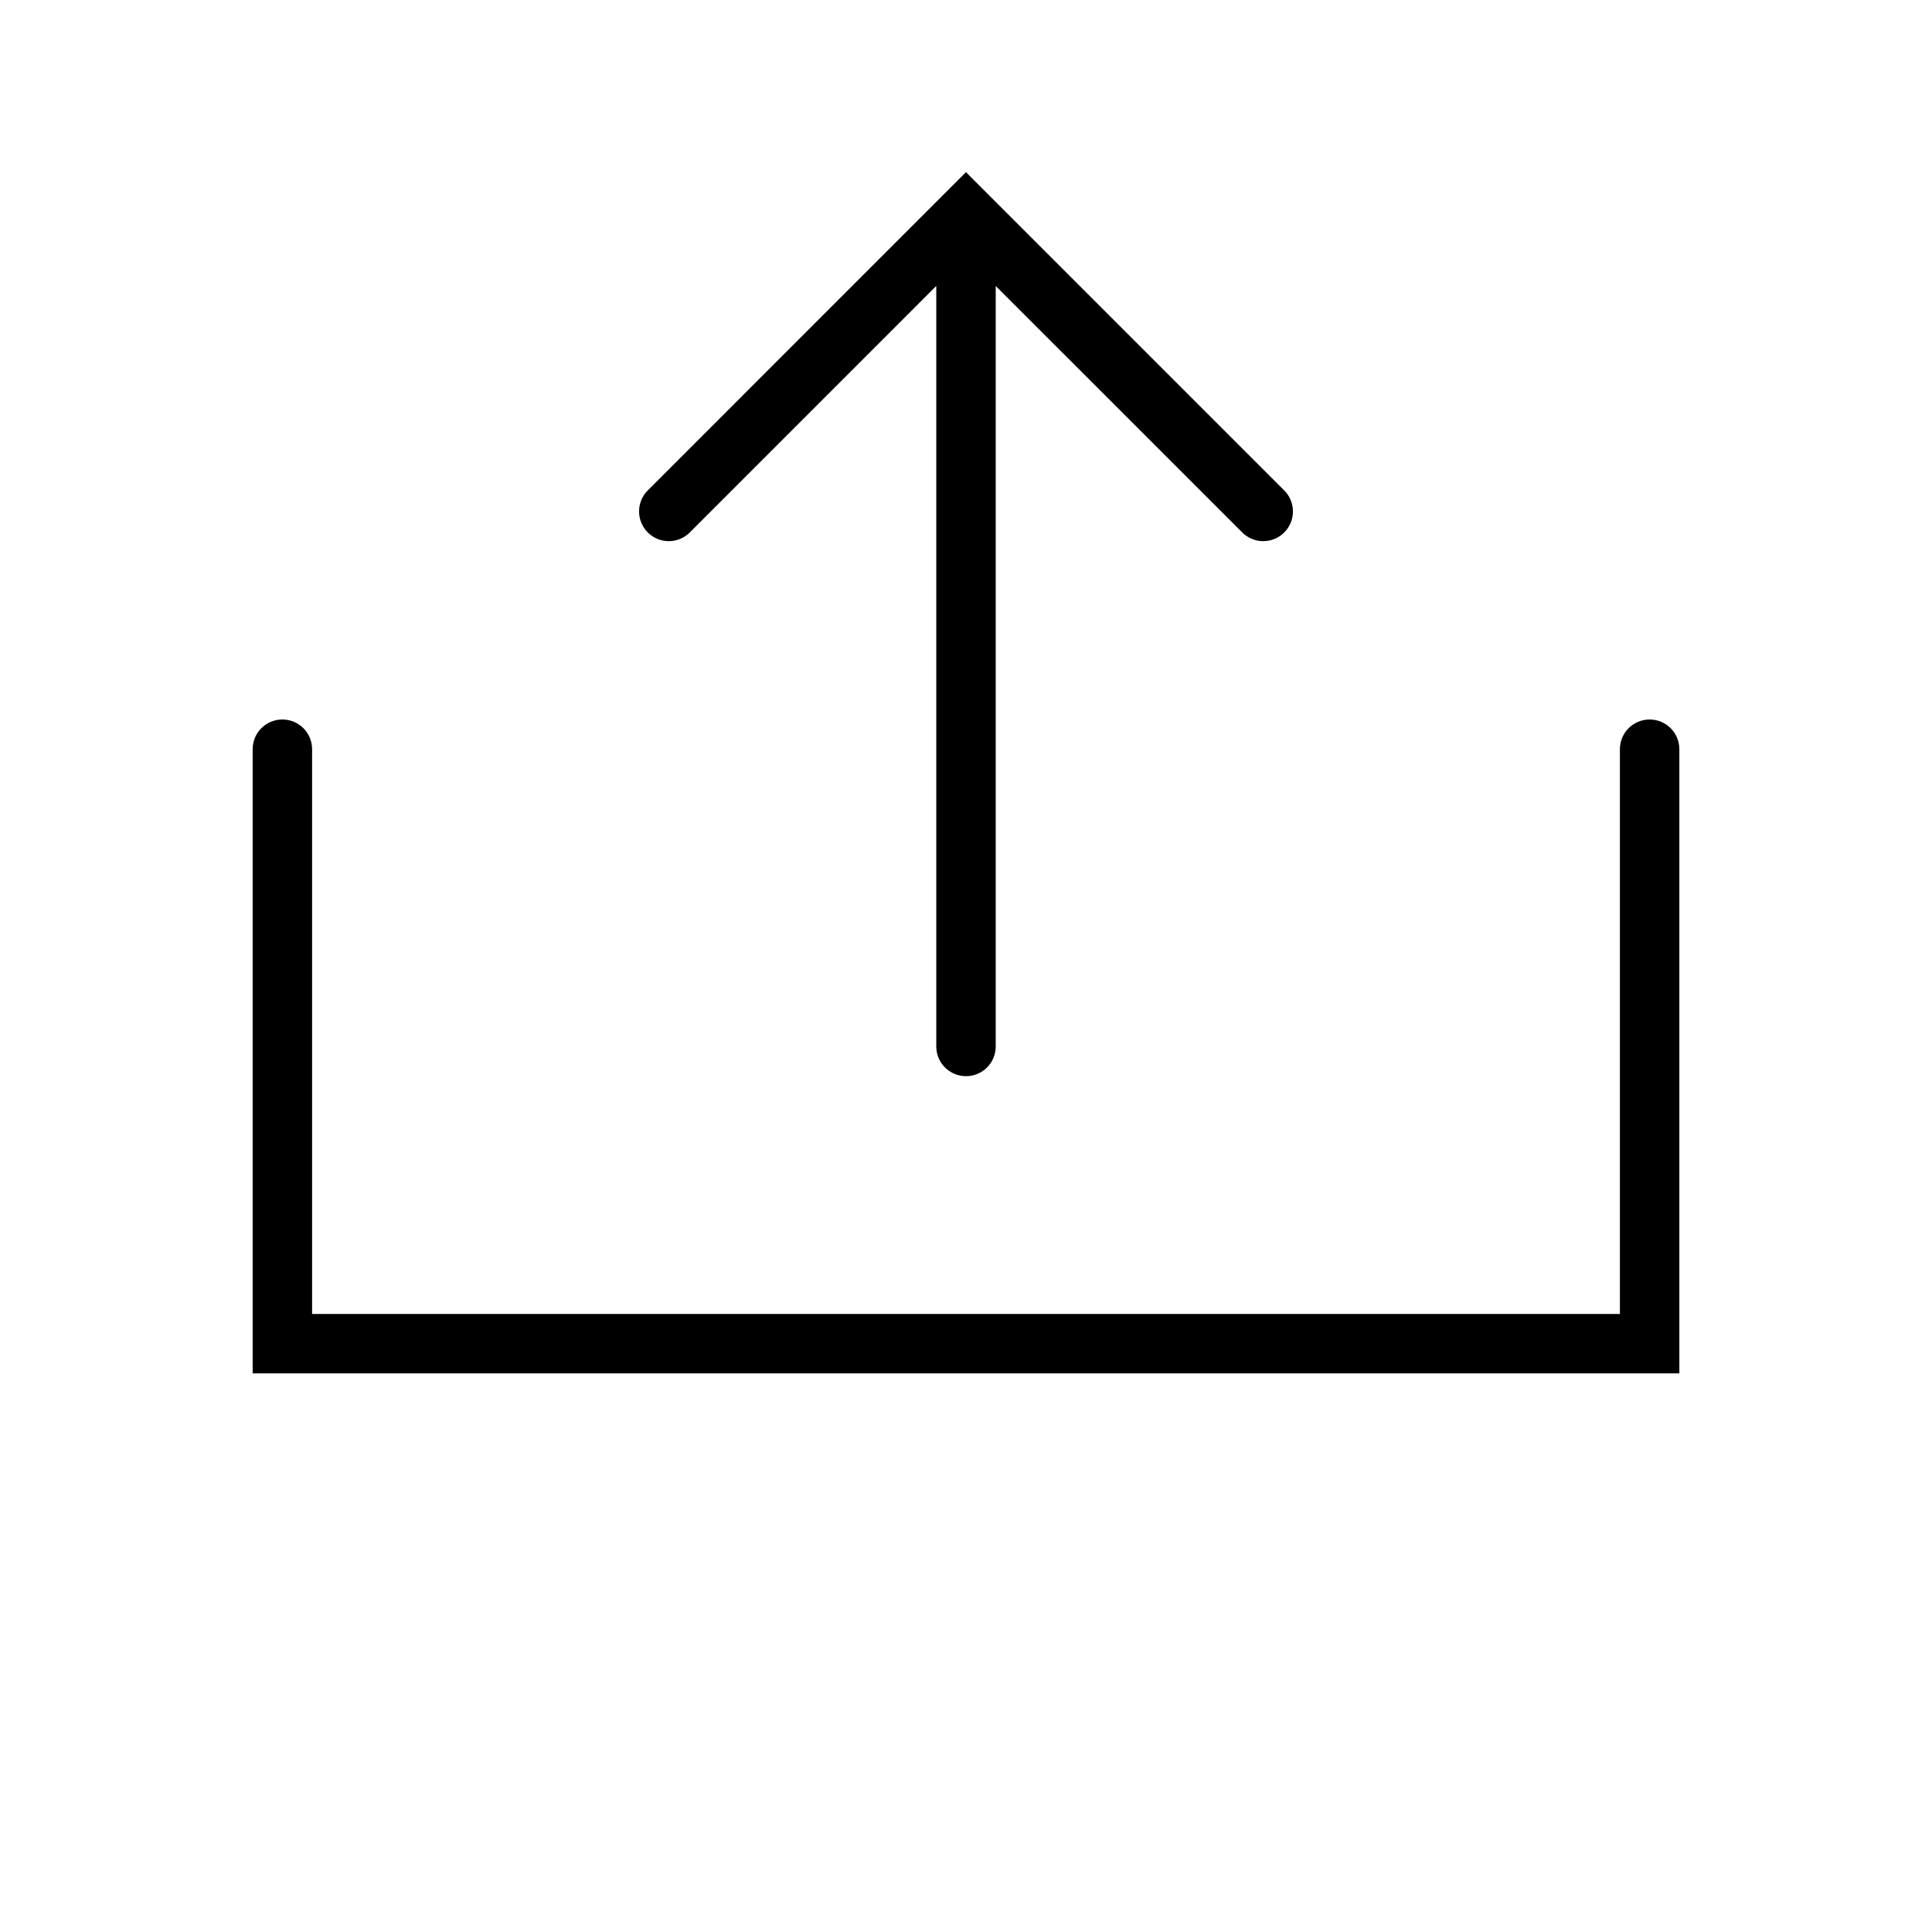
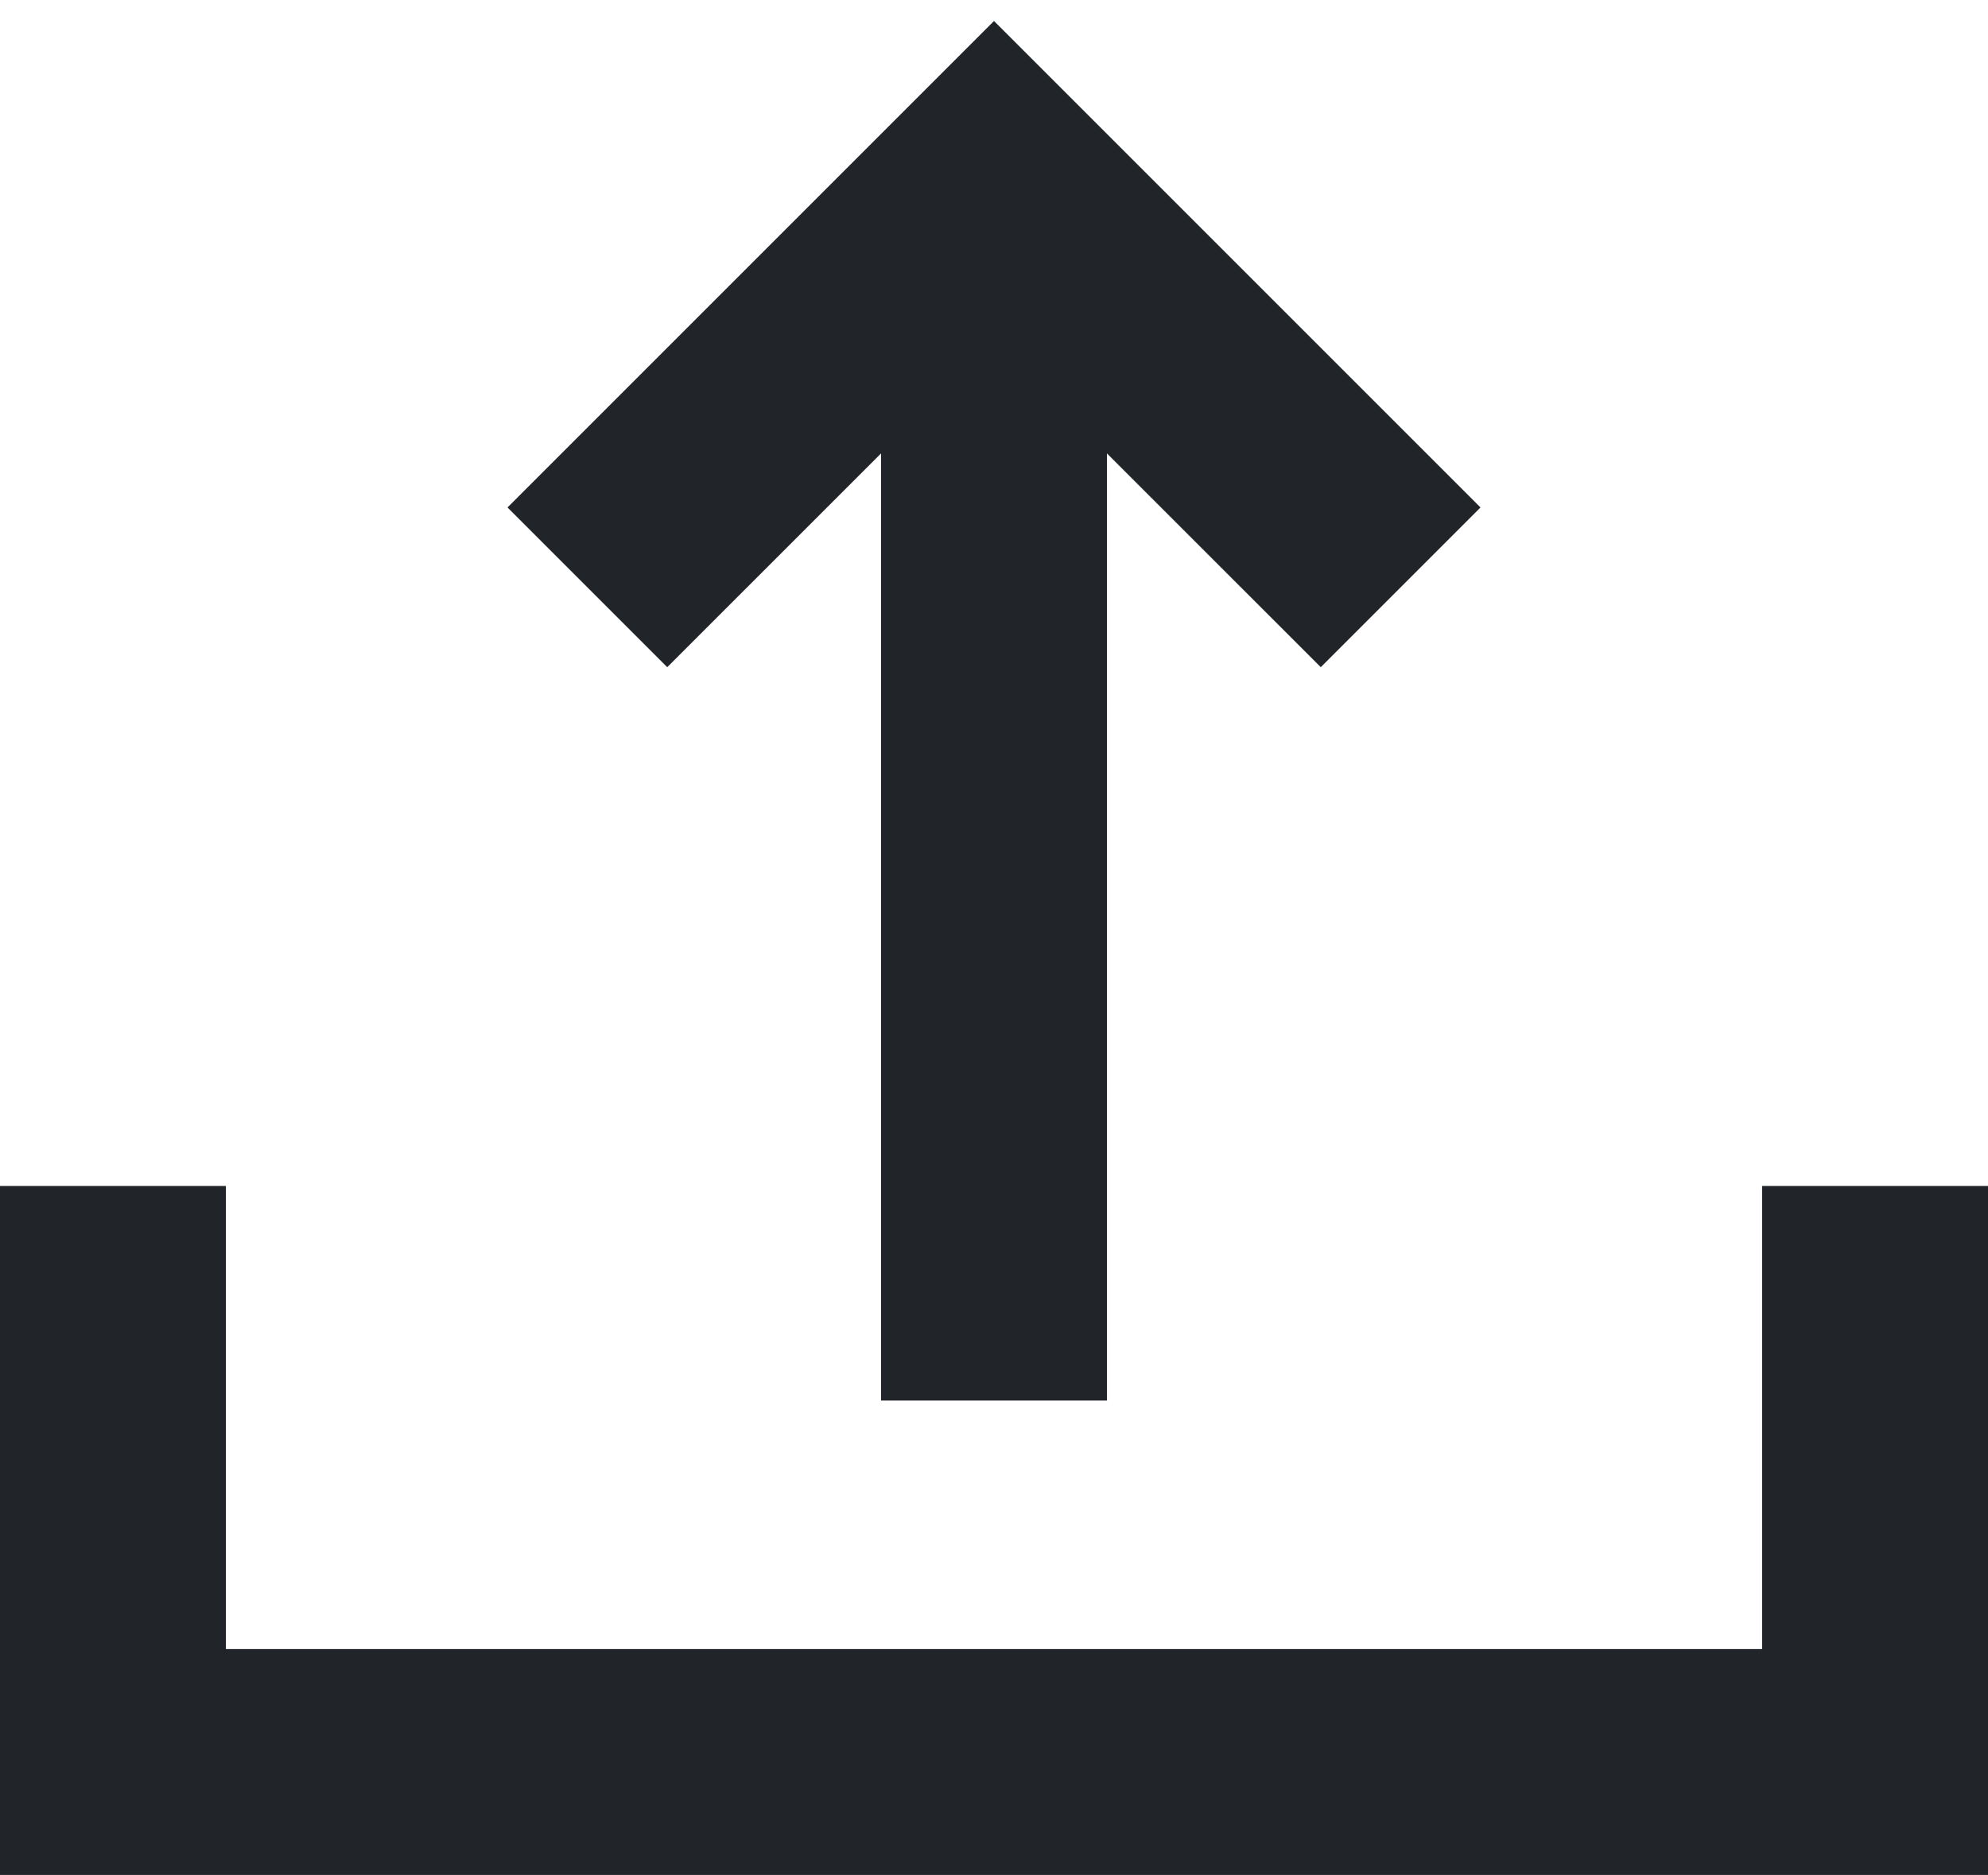
- <svg xmlns="http://www.w3.org/2000/svg" xmlns:xlink="http://www.w3.org/1999/xlink" width="700pt" height="700pt" version="1.1" viewBox="0 0 700 700">
-   <g>
-     <path d="m597.69 260.69c-5.949 0-10.77 4.816-10.77 10.77v204.62l-473.84-0.004v-204.62c0-5.953-4.82-10.77-10.77-10.77-5.949 0-10.77 4.816-10.77 10.77v226.15h516.92v-226.15c0-5.949-4.82-10.766-10.77-10.766z" />
-     <path d="m249.92 192.92 89.309-89.32v275.55c0 5.953 4.82 10.77 10.77 10.77s10.77-4.816 10.77-10.77v-275.53l89.309 89.301c2.102 2.102 4.859 3.152 7.613 3.152s5.512-1.051 7.613-3.156c4.207-4.207 4.207-11.023 0-15.227l-107.66-107.66c-0.023-0.023-0.043-0.043-0.066-0.066l-7.586-7.586-115.29 115.31c-4.207 4.207-4.207 11.023 0 15.227 4.203 4.211 11.02 4.211 15.227 0.004z" />
-     <use x="70" y="721.539" xlink:href="#o" />
-     <use x="109.516" y="721.539" xlink:href="#i" />
-     <use x="136.07" y="721.539" xlink:href="#b" />
-     <use x="172.59" y="721.539" xlink:href="#h" />
-     <use x="208.926" y="721.539" xlink:href="#a" />
-     <use x="234.668" y="721.539" xlink:href="#b" />
-     <use x="271.188" y="721.539" xlink:href="#g" />
-     <use x="328.477" y="721.539" xlink:href="#f" />
-     <use x="367.023" y="721.539" xlink:href="#e" />
-     <use x="420.867" y="721.539" xlink:href="#d" />
-     <use x="465.562" y="721.539" xlink:href="#n" />
-     <use x="484.02" y="721.539" xlink:href="#m" />
-     <use x="522.355" y="721.539" xlink:href="#c" />
-     <use x="559.348" y="721.539" xlink:href="#l" />
-     <use x="591.398" y="721.539" xlink:href="#c" />
-     <use x="628.391" y="721.539" xlink:href="#k" />
-     <use x="651.816" y="721.539" xlink:href="#a" />
-     <use x="677.559" y="721.539" xlink:href="#j" />
-   </g>
+ <svg xmlns="http://www.w3.org/2000/svg" width="88" height="83" viewBox="0 0 88 83" fill="none">
+   <path fill-rule="evenodd" clip-rule="evenodd" d="M0 52.5H10V73L78 73V52.5H88V83L0 83V52.5ZM44 0.929L65.535 22.464L58.465 29.535L49 20.071L49 62L39 62L39 20.071L29.535 29.535L22.465 22.464L44 0.929Z" fill="#212529" />
</svg>
